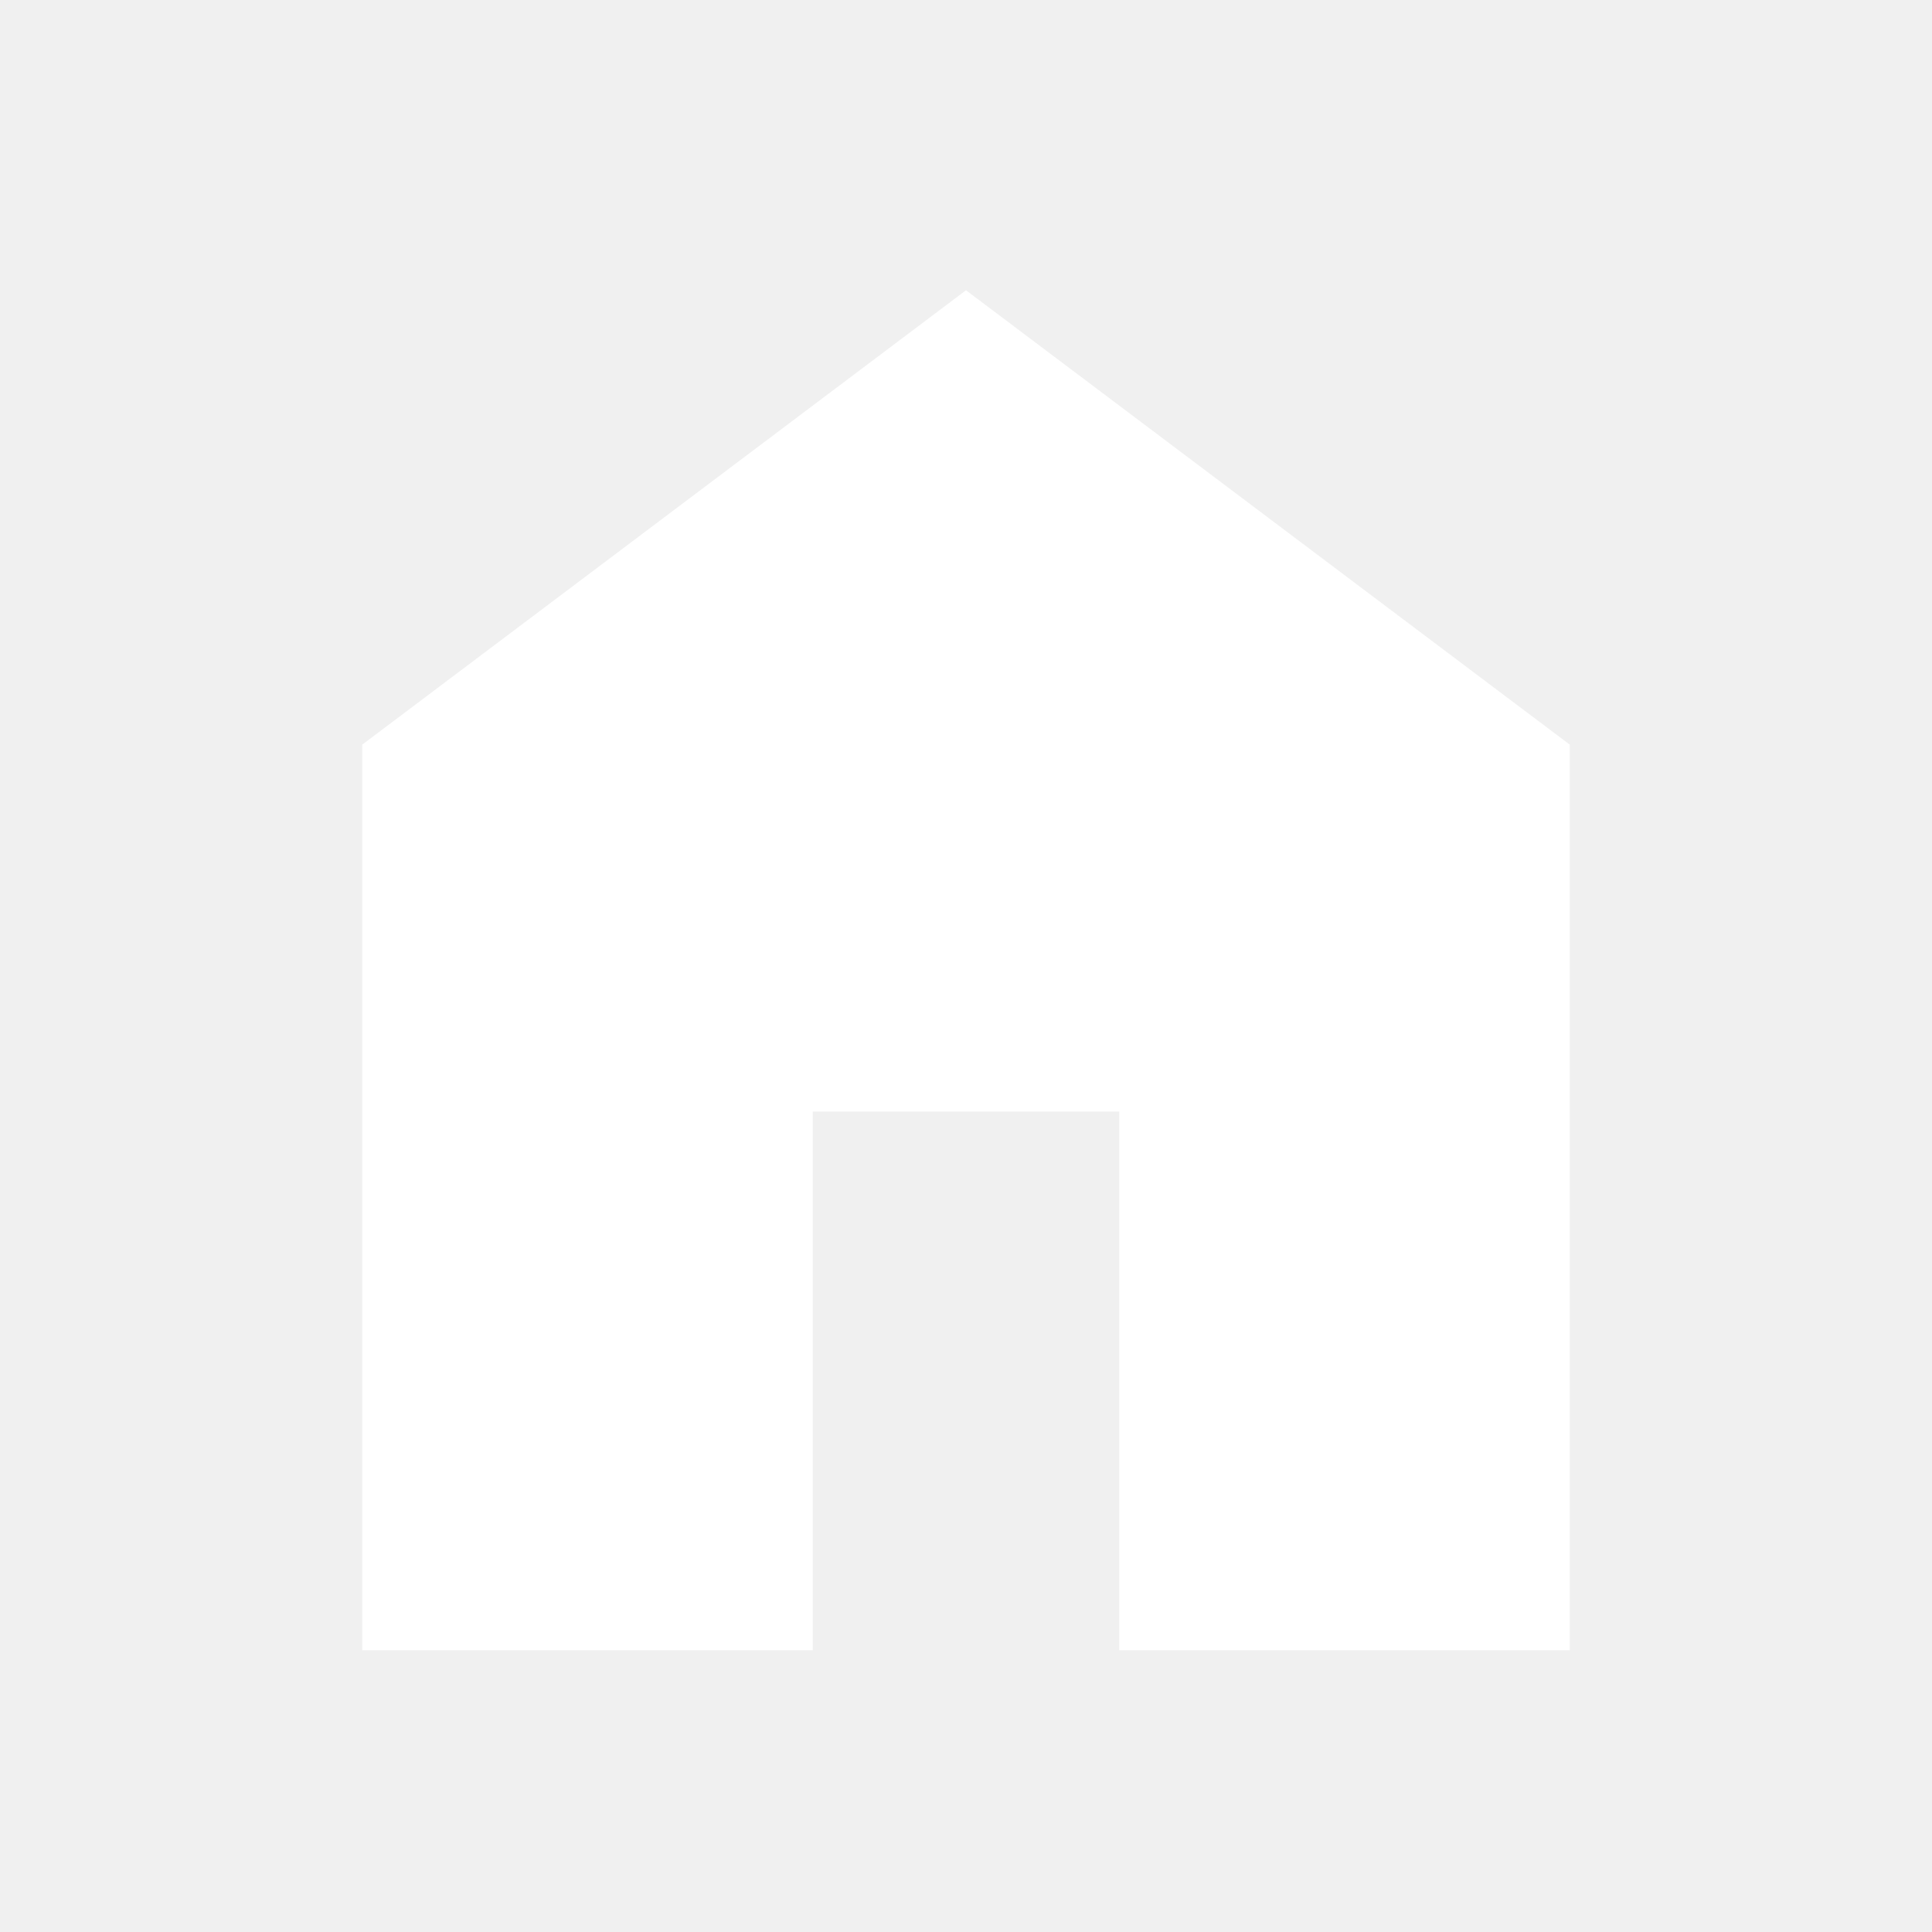
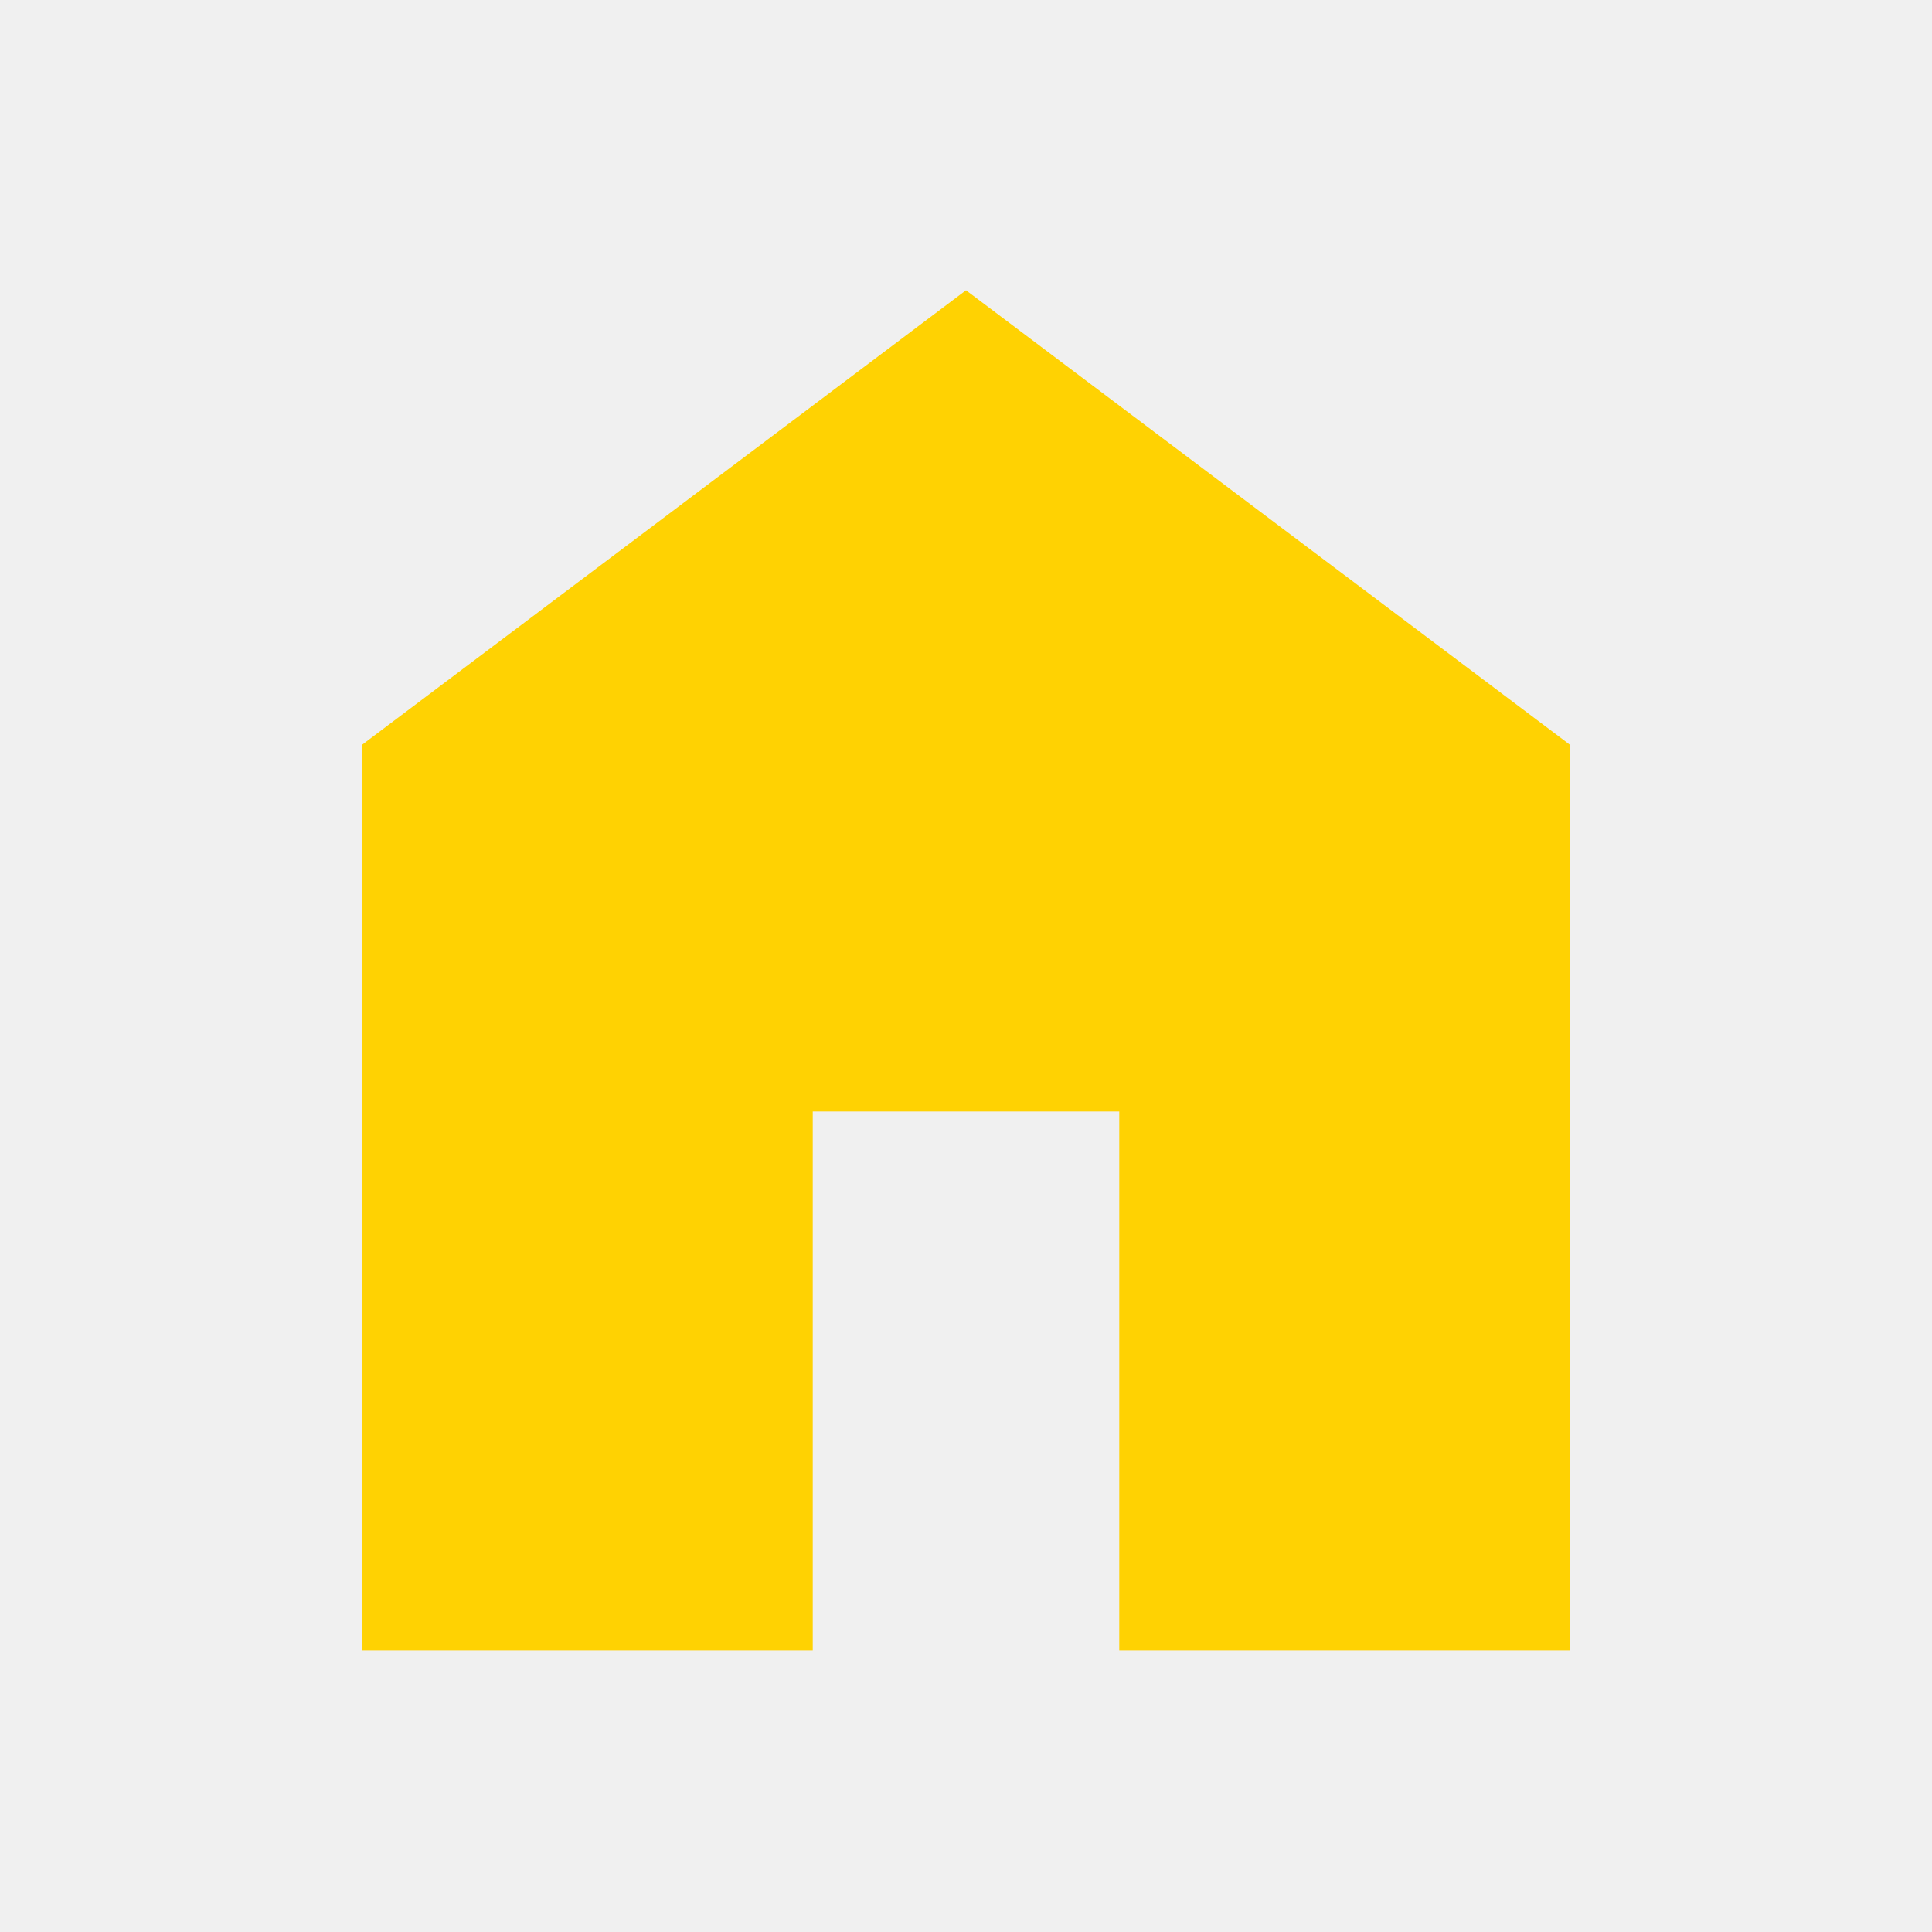
- <svg xmlns="http://www.w3.org/2000/svg" fill="#fff" height="24" viewBox="0 -960 960 960" width="24">
+ <svg xmlns="http://www.w3.org/2000/svg" fill="#ffd202" height="24" viewBox="0 -960 960 960" width="24">
  <path d="M180.001-140.001v-449.998L480-815.767l299.999 225.768v449.998H556.154v-267.692H403.846v267.692H180.001Z" />
</svg>
